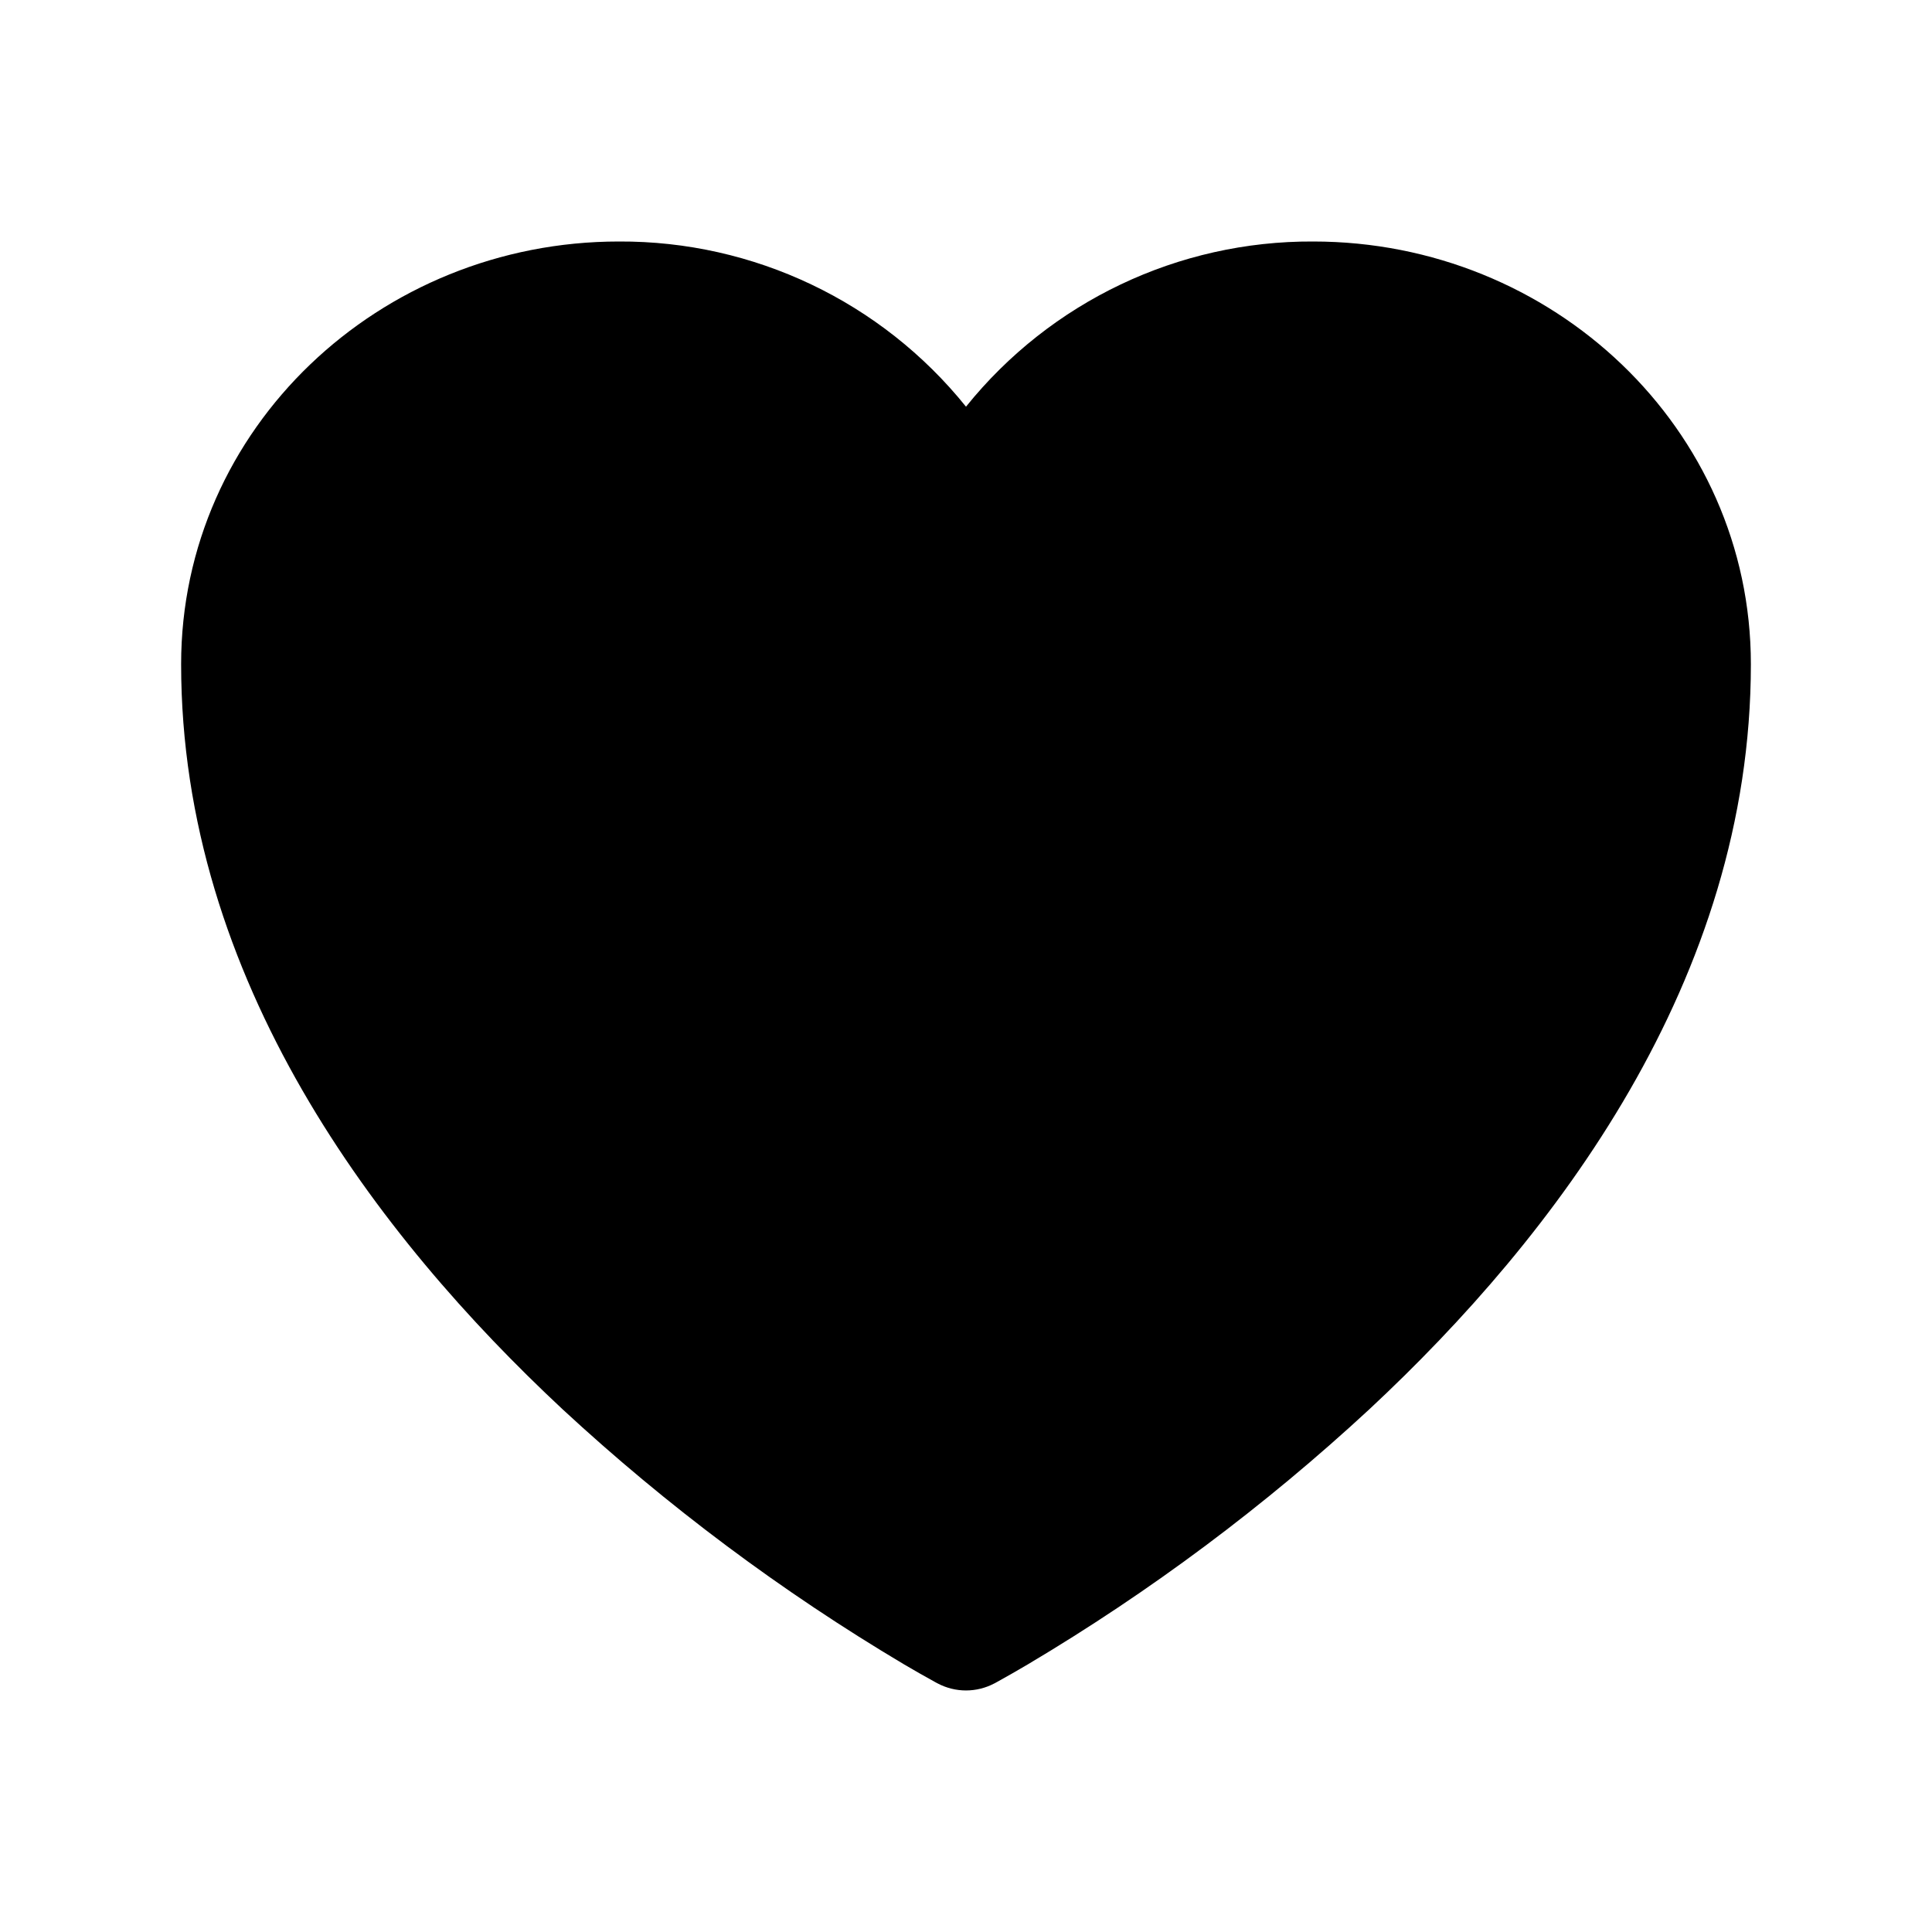
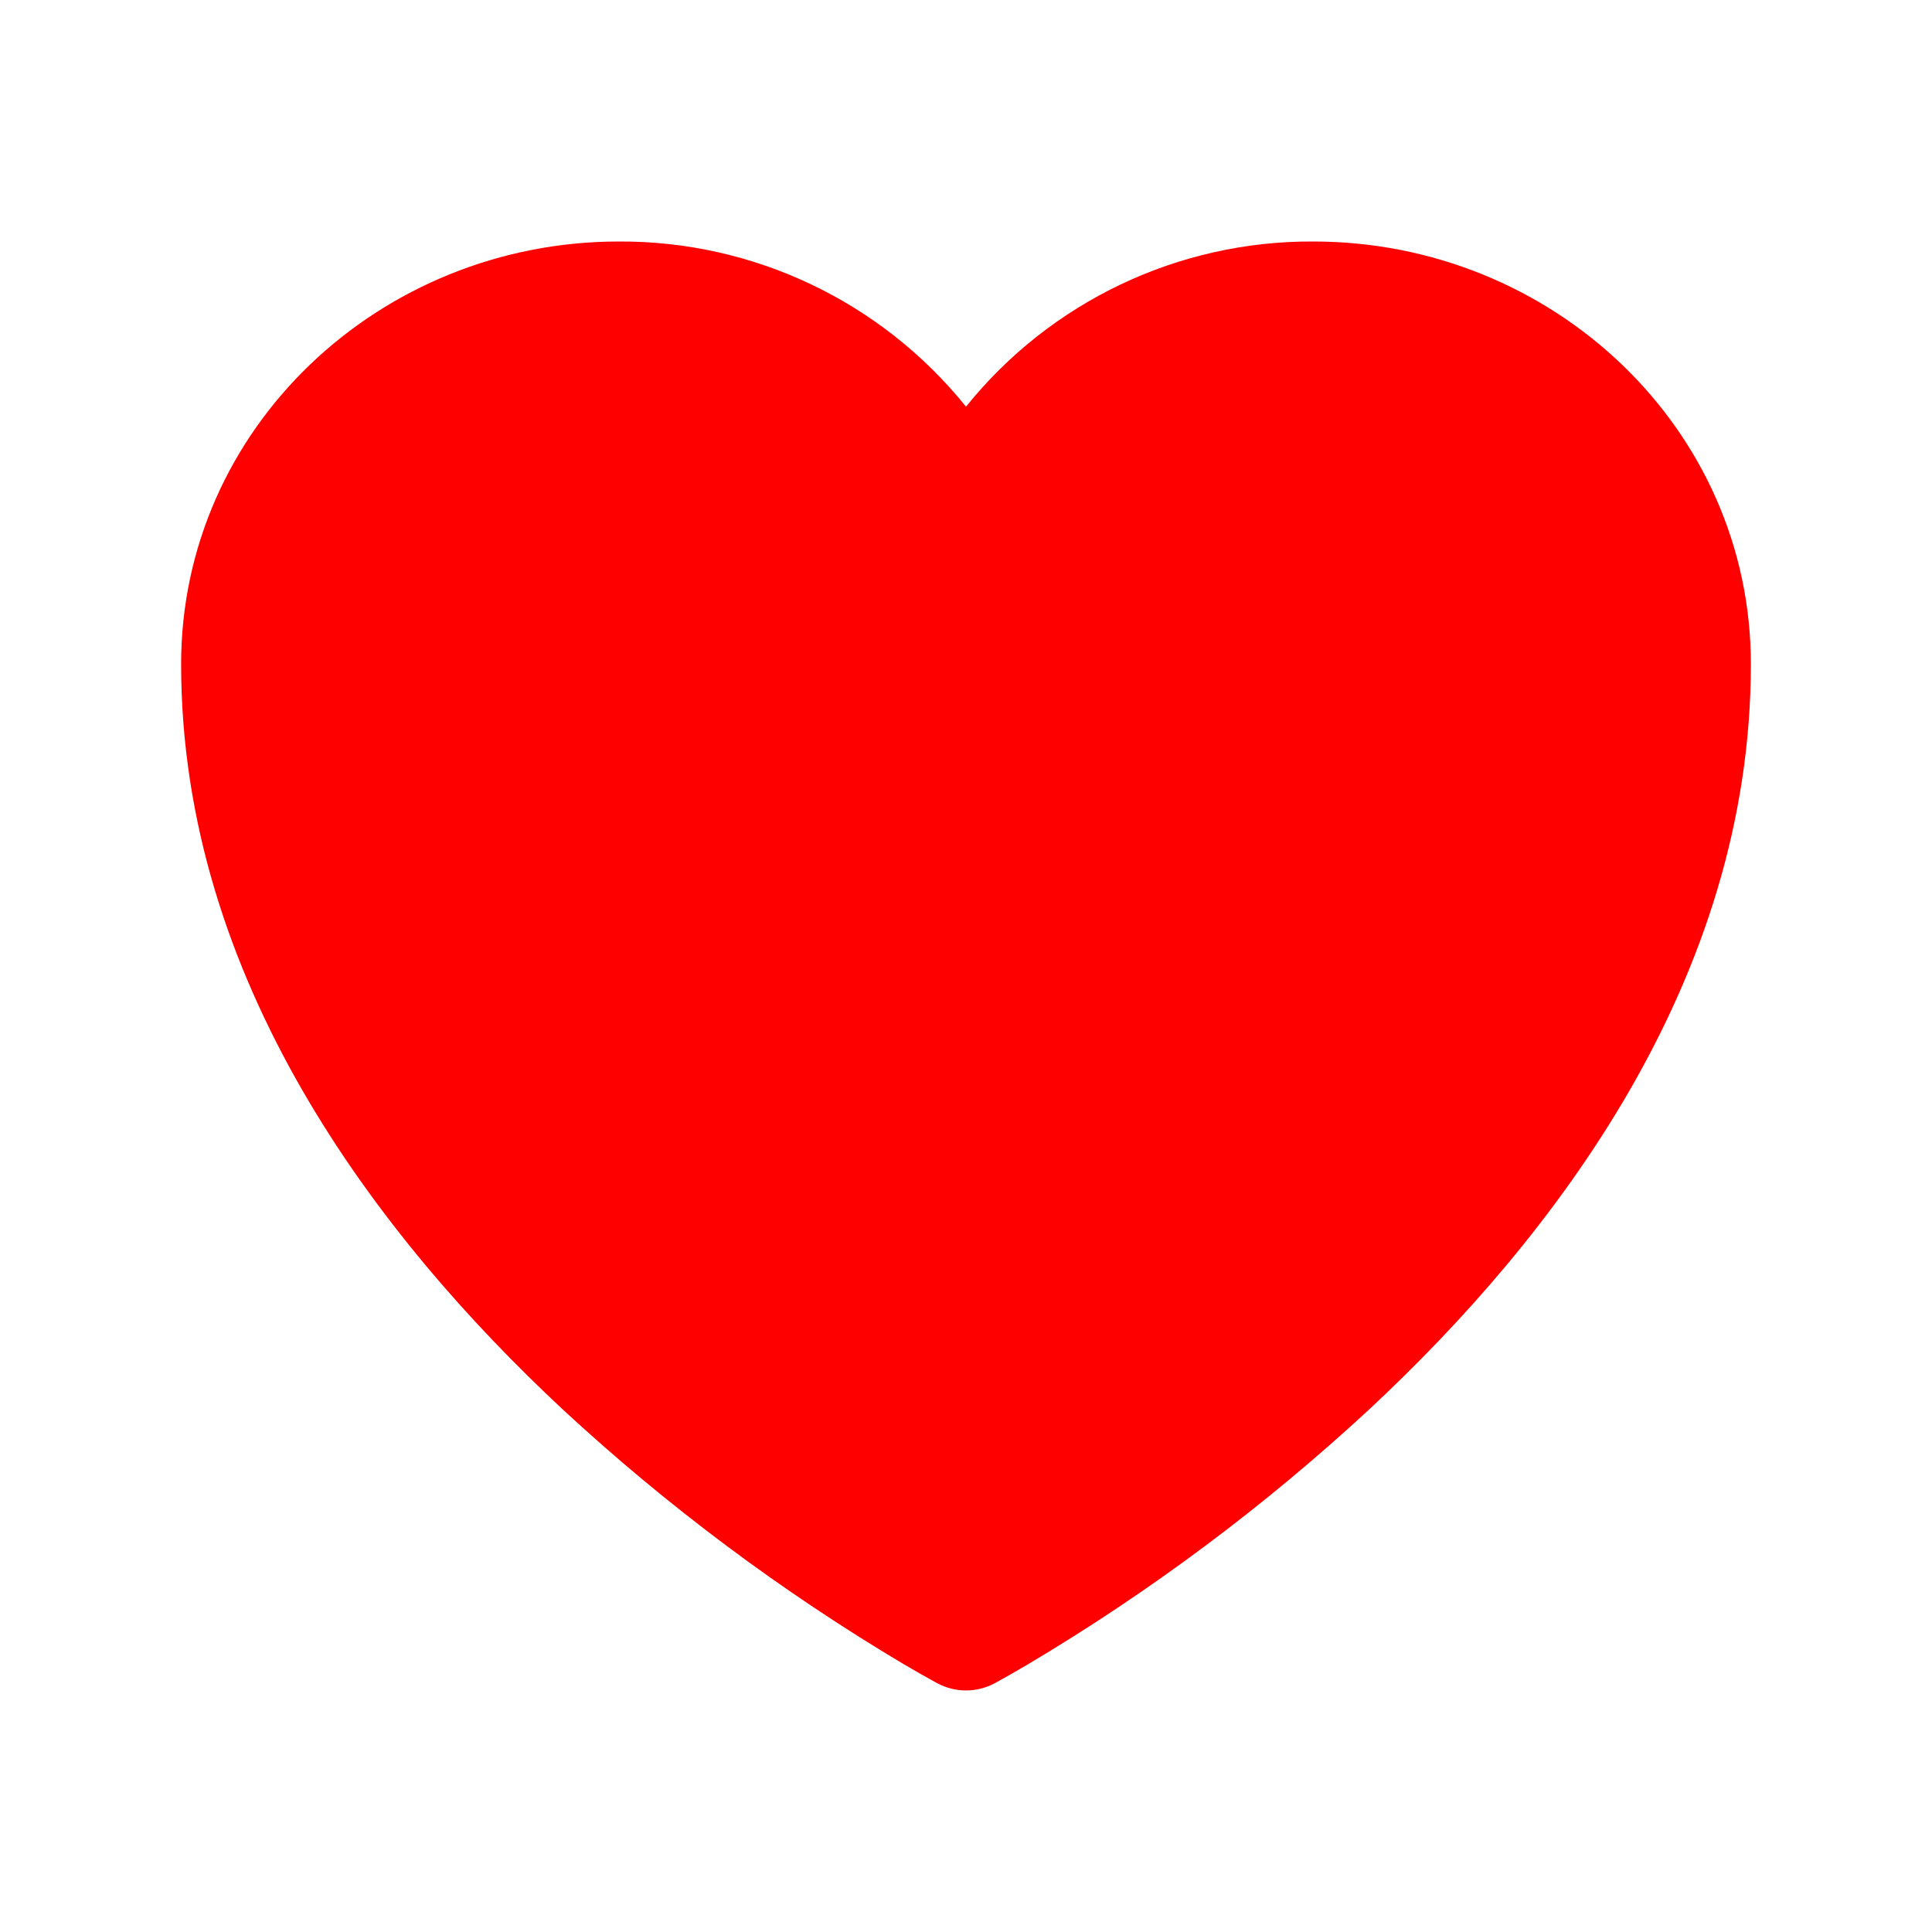
- <svg xmlns="http://www.w3.org/2000/svg" viewBox="0 0 24 24" fill="curreredntColor" class="w-6 h-6">
+ <svg xmlns="http://www.w3.org/2000/svg" viewBox="0 0 24 24" fill="red" class="w-6 h-6">
  <path d="M11.645 20.91l-.007-.003-.022-.012a15.247 15.247 0 01-.383-.218 25.18 25.18 0 01-4.244-3.17C4.688 15.36 2.25 12.174 2.25 8.25 2.25 5.322 4.714 3 7.688 3A5.5 5.5 0 0112 5.052 5.5 5.5 0 0116.313 3c2.973 0 5.437 2.322 5.437 5.25 0 3.925-2.438 7.111-4.739 9.256a25.175 25.175 0 01-4.244 3.17 15.247 15.247 0 01-.383.219l-.022.012-.007.004-.003.001a.752.752 0 01-.704 0l-.003-.001z" />
</svg>
